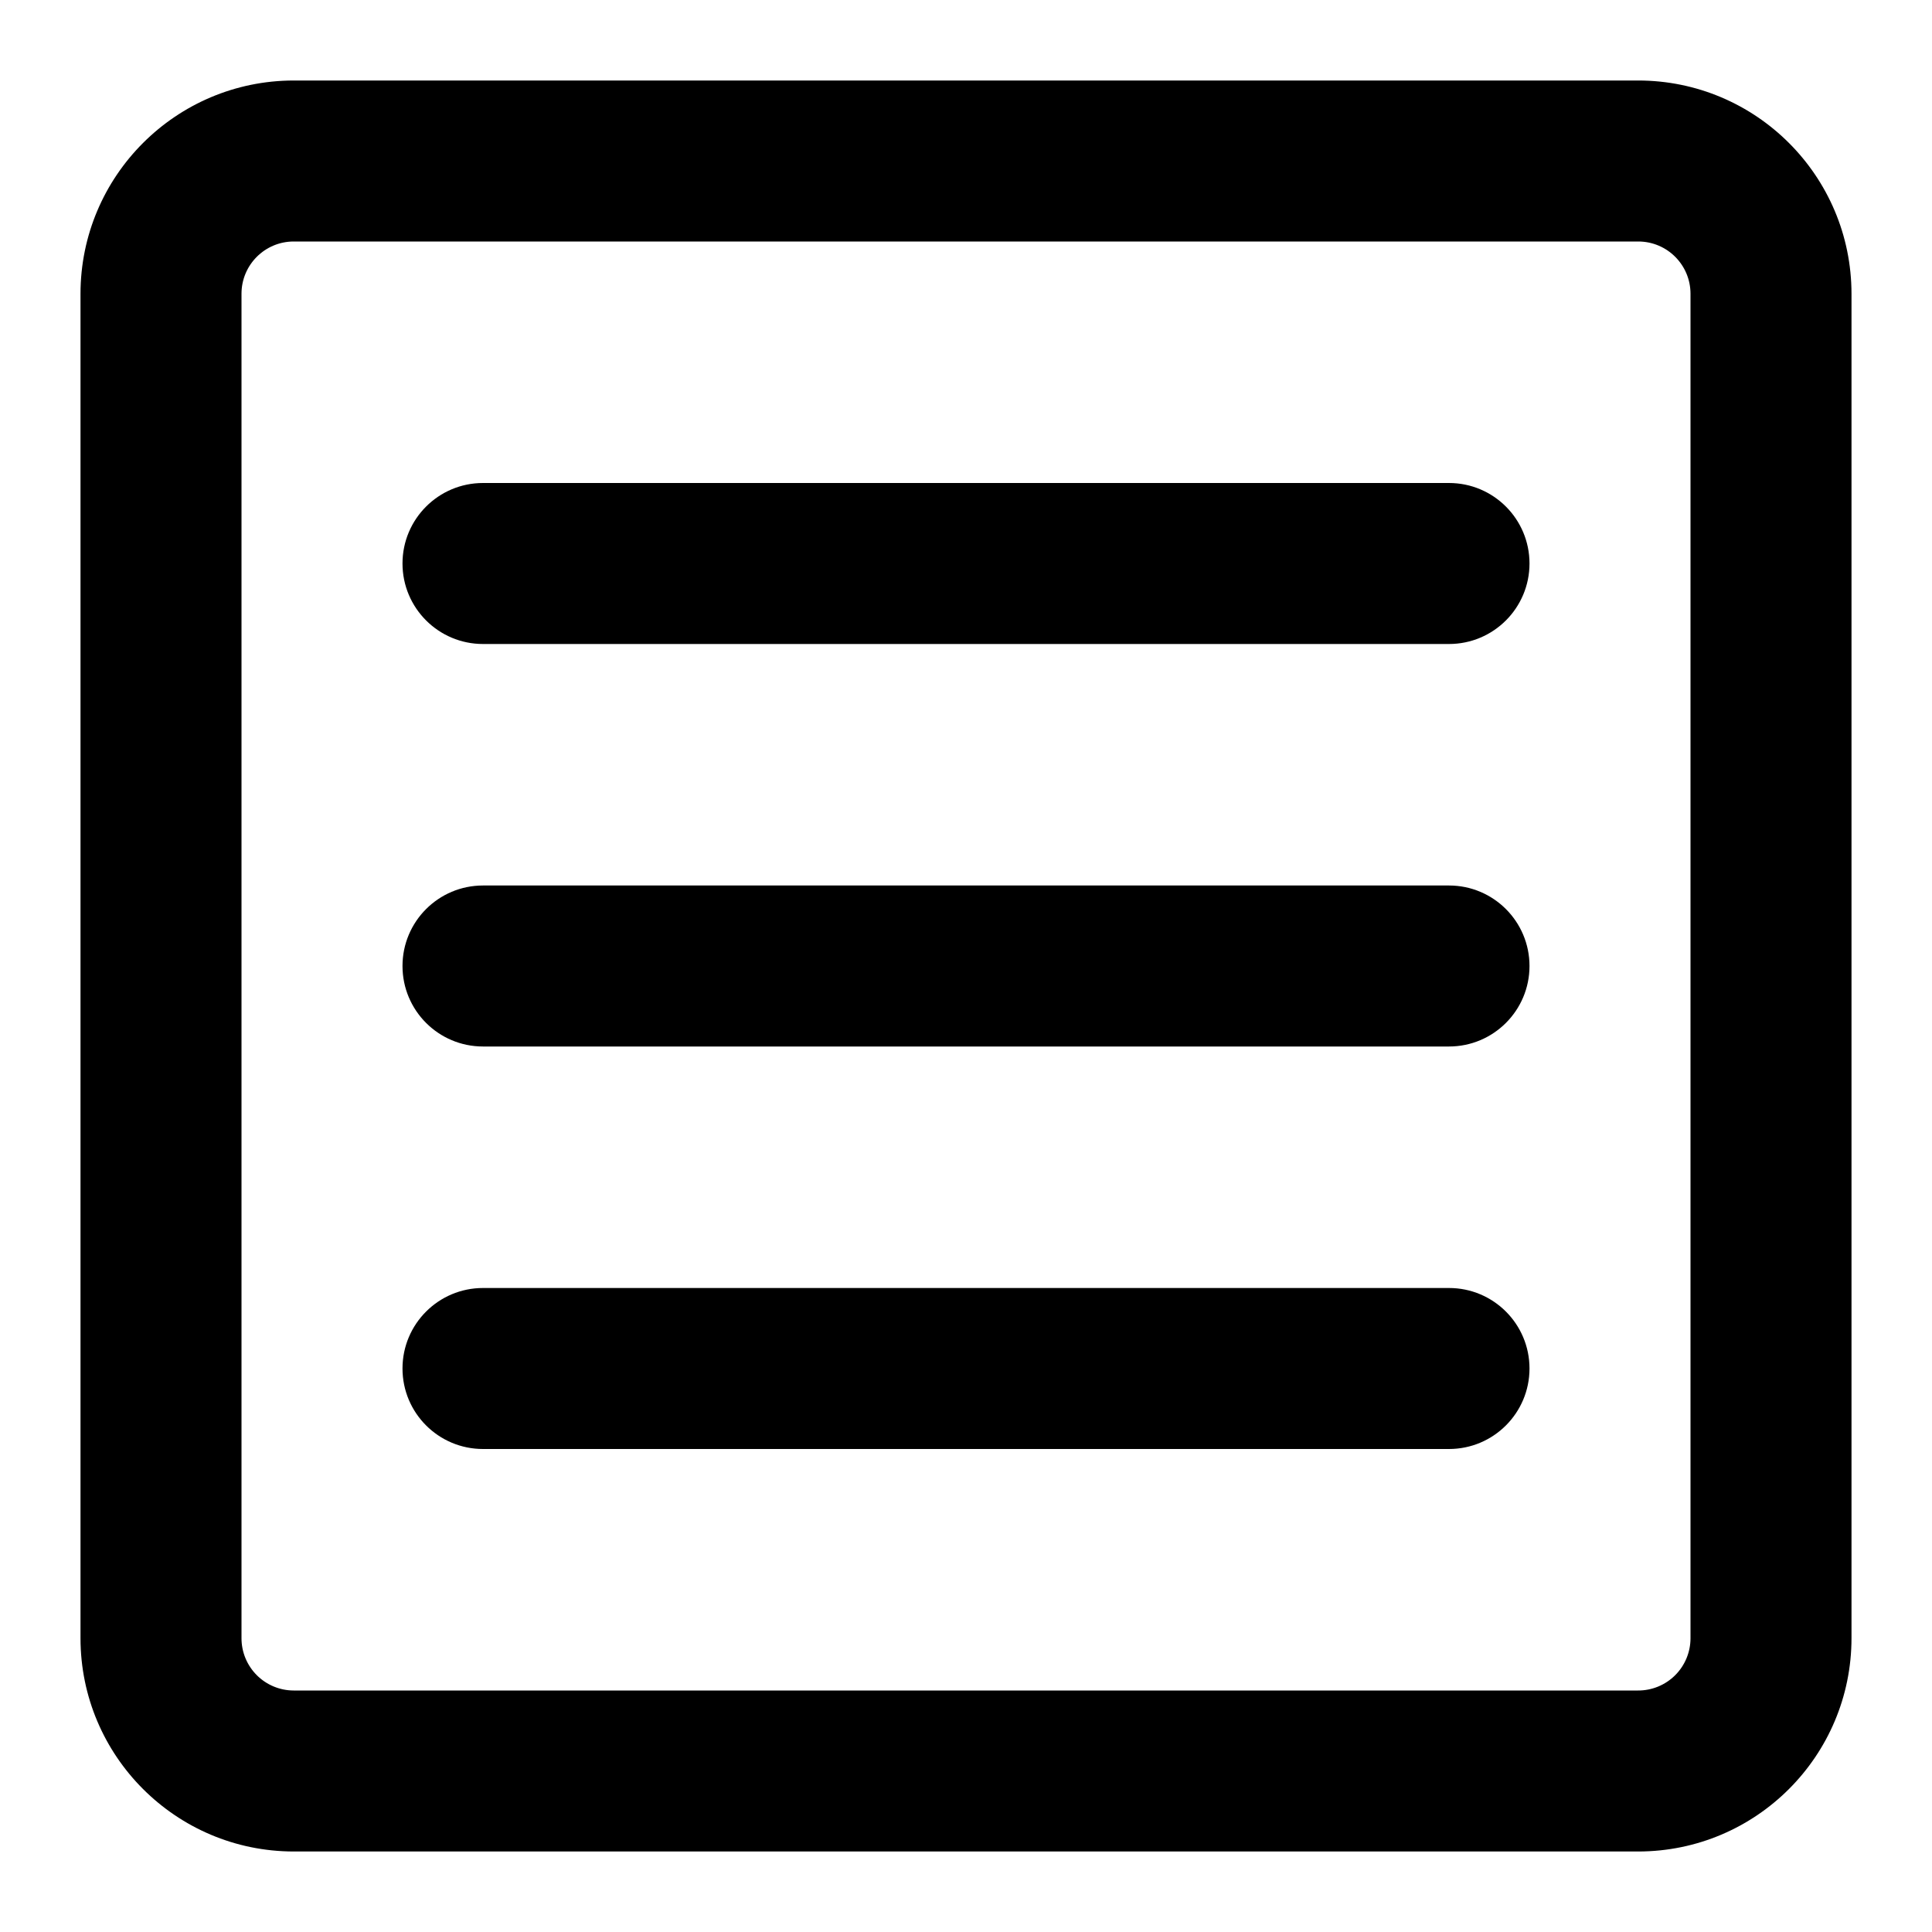
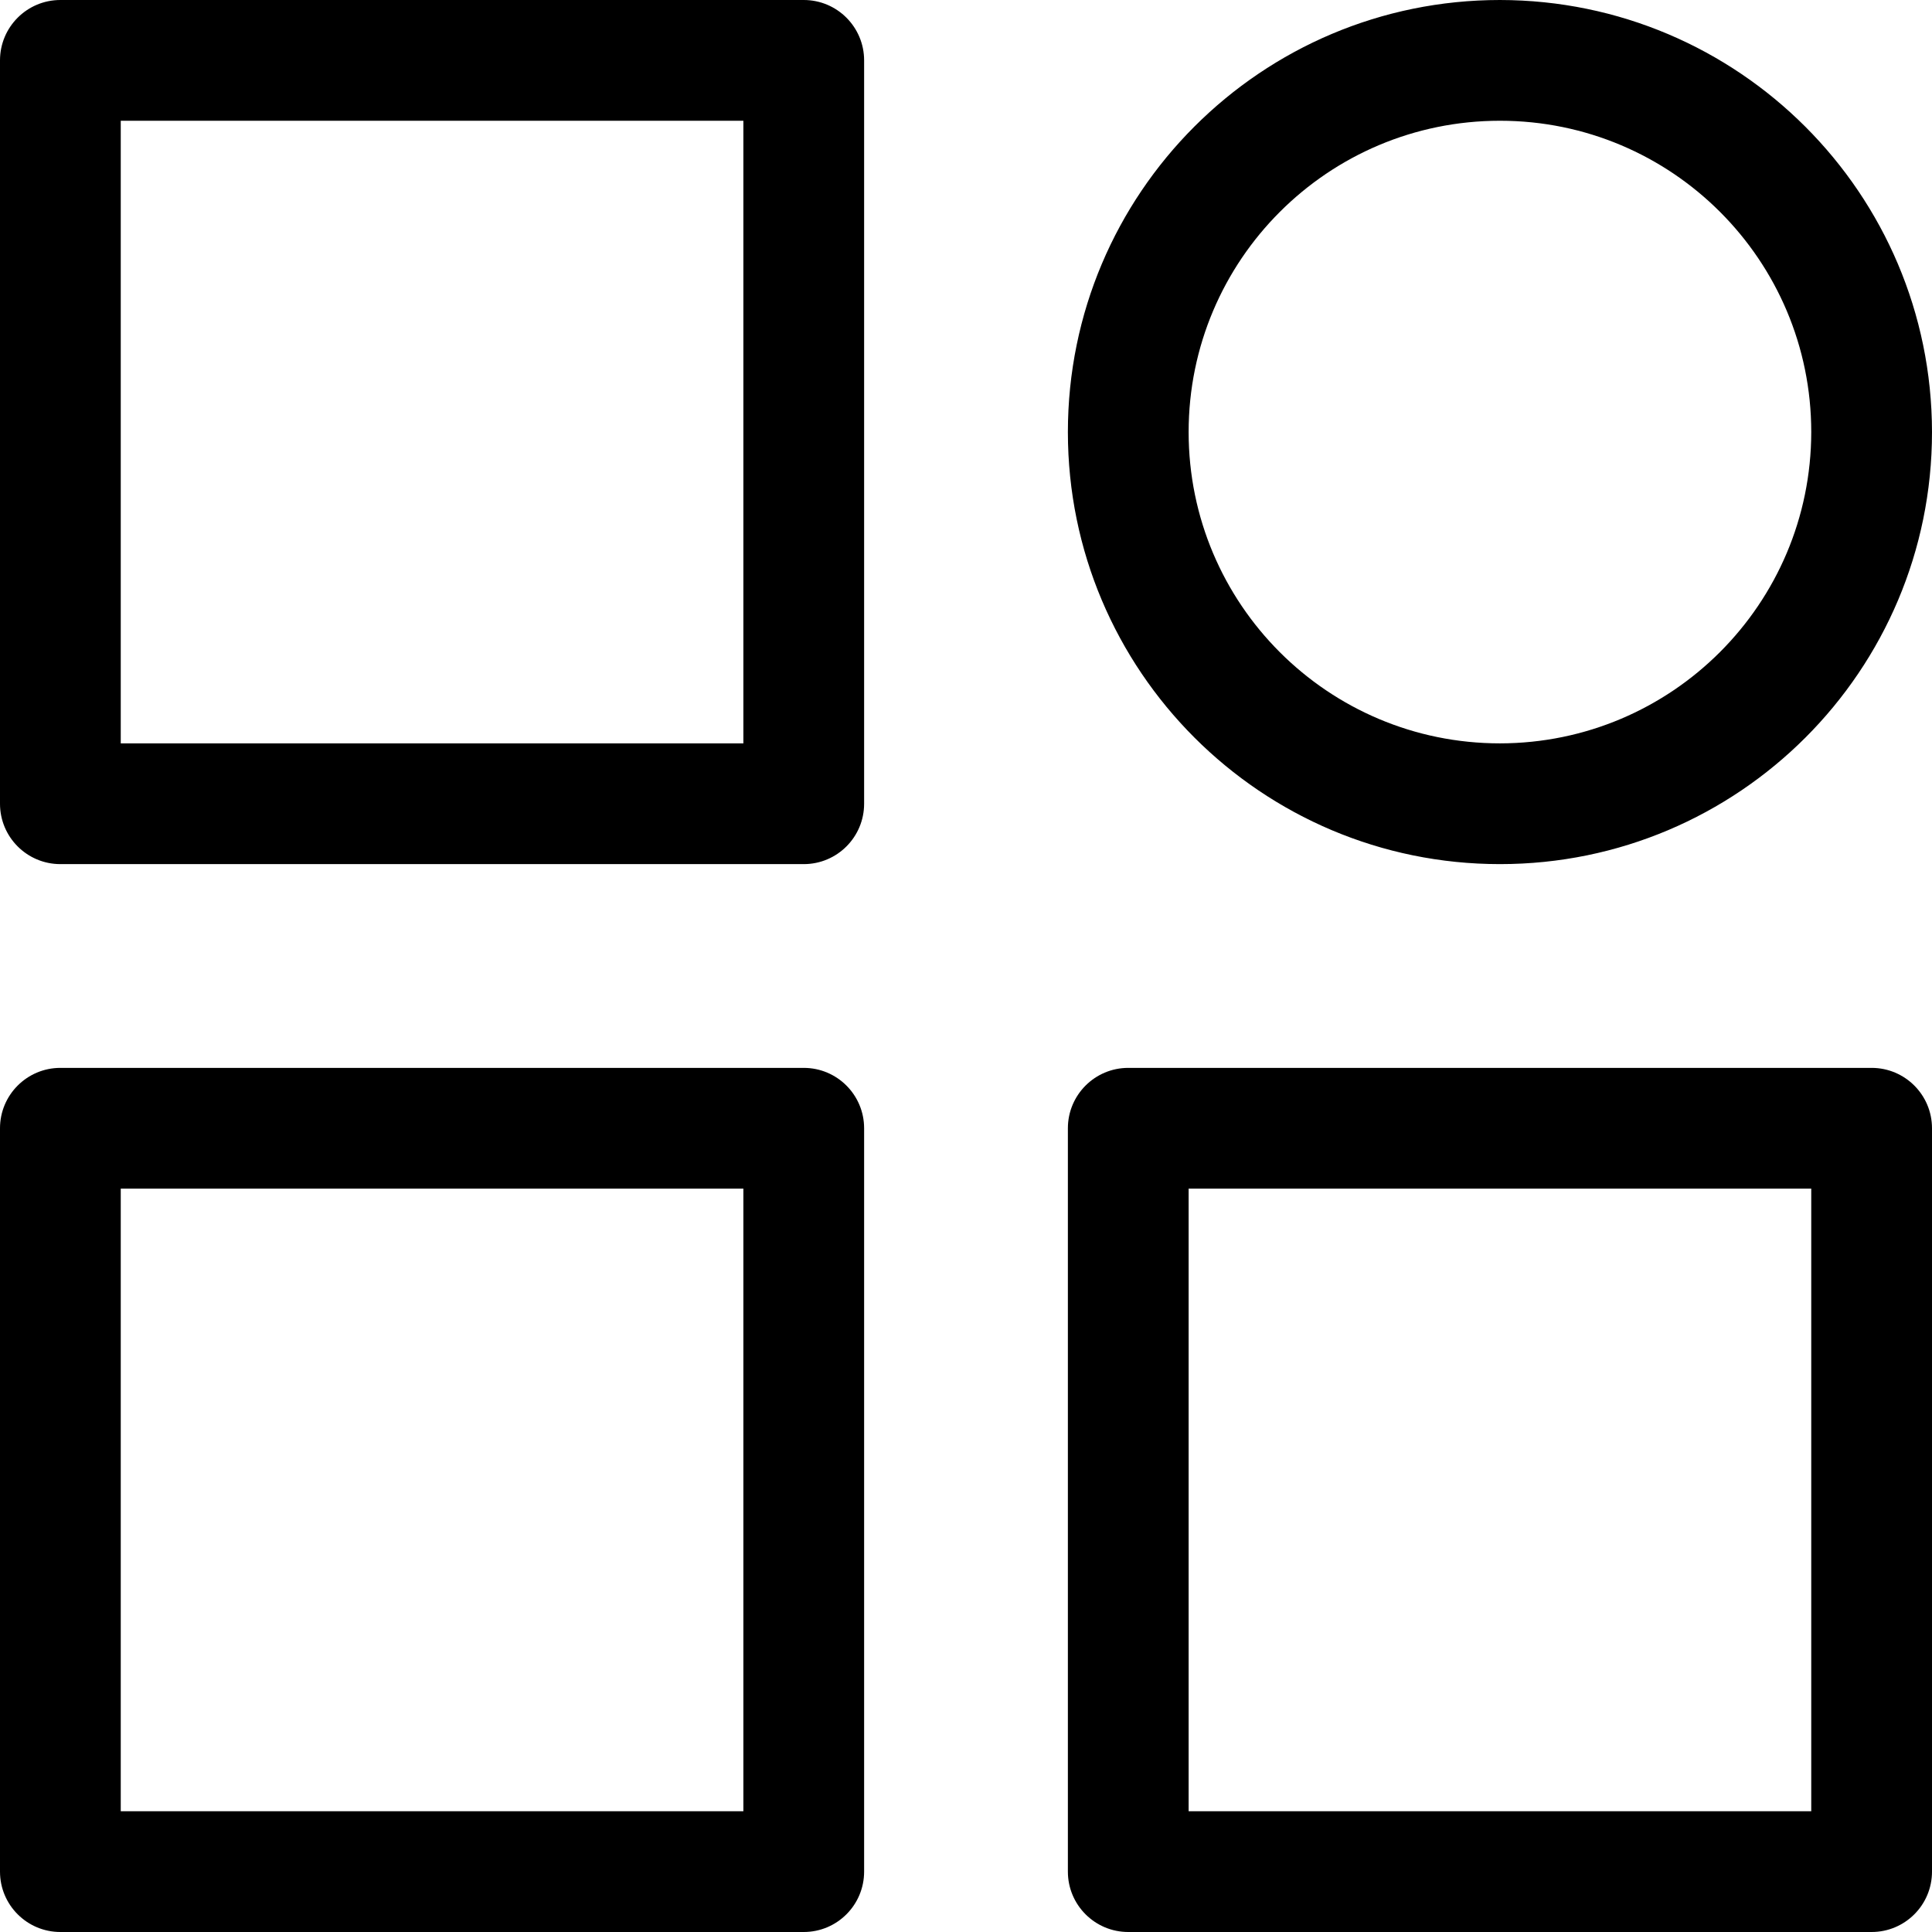
- <svg xmlns="http://www.w3.org/2000/svg" id="Layer_1" viewBox="0 0 24 24" data-name="Layer 1">
-   <path d="m18 18h-12a1 1 0 0 1 0-2h12a1 1 0 0 1 0 2z" />
-   <path d="m18 13h-12a1 1 0 0 1 0-2h12a1 1 0 0 1 0 2z" />
-   <path d="m18 8h-12a1 1 0 0 1 0-2h12a1 1 0 0 1 0 2z" />
-   <path d="m20.352 23h-16.704a2.651 2.651 0 0 1 -2.648-2.649v-16.702a2.651 2.651 0 0 1 2.648-2.649h16.7a2.651 2.651 0 0 1 2.652 2.649v16.7a2.651 2.651 0 0 1 -2.648 2.651zm-16.704-20a.649.649 0 0 0 -.648.649v16.7a.649.649 0 0 0 .648.651h16.7a.649.649 0 0 0 .652-.649v-16.702a.649.649 0 0 0 -.648-.649z" />
+ <svg xmlns="http://www.w3.org/2000/svg" id="Layer_1" viewBox="0 0 512 512" data-name="Layer 1">
+   <path d="m16 229h197a16 16 0 0 0 16-16v-197a16 16 0 0 0 -16-16h-197a16 16 0 0 0 -16 16v197a16 16 0 0 0 16 16zm16-197h165v165h-165zm464 251h-197a16 16 0 0 0 -16 16v197a16 16 0 0 0 16 16h197a16 16 0 0 0 16-16v-197a16 16 0 0 0 -16-16zm-16 197h-165v-165h165zm-464 32h197a16 16 0 0 0 16-16v-197a16 16 0 0 0 -16-16h-197a16 16 0 0 0 -16 16v197a16 16 0 0 0 16 16zm16-197h165v165h-165zm365.5-315a114.5 114.5 0 1 0 114.5 114.5 114.629 114.629 0 0 0 -114.5-114.5zm0 197a82.5 82.5 0 1 1 82.5-82.5 82.593 82.593 0 0 1 -82.5 82.5z" />
</svg>
